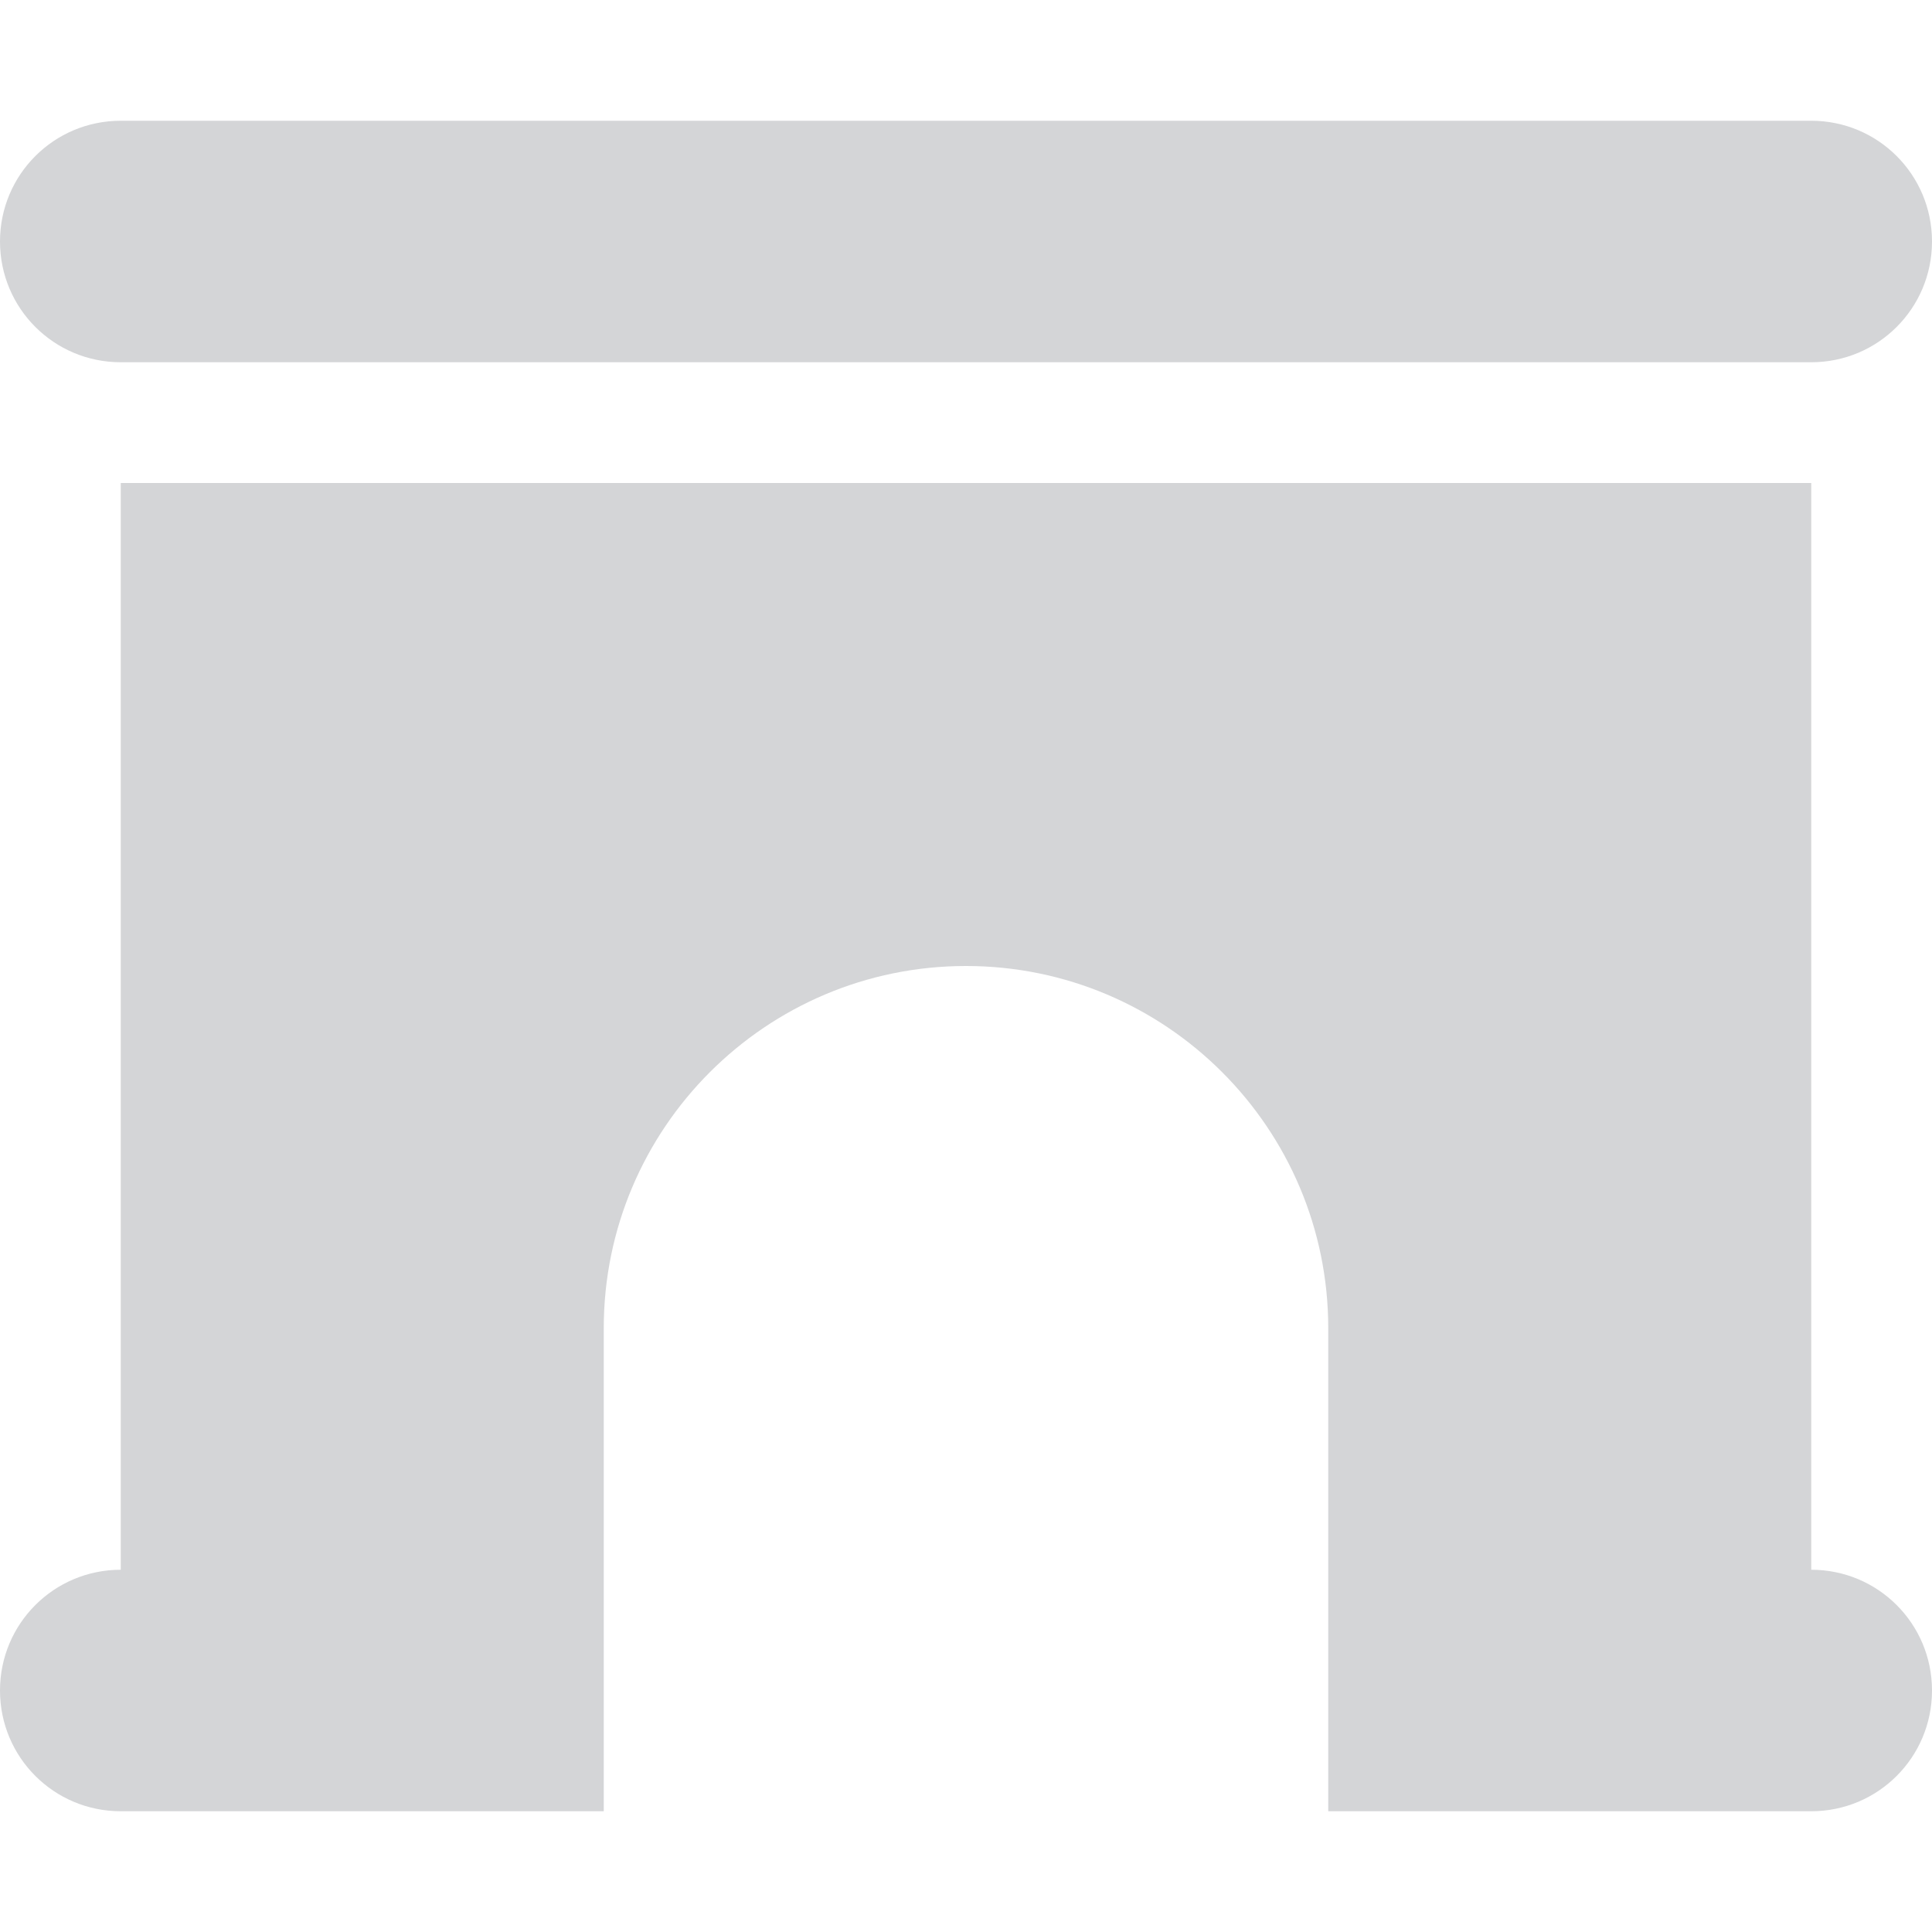
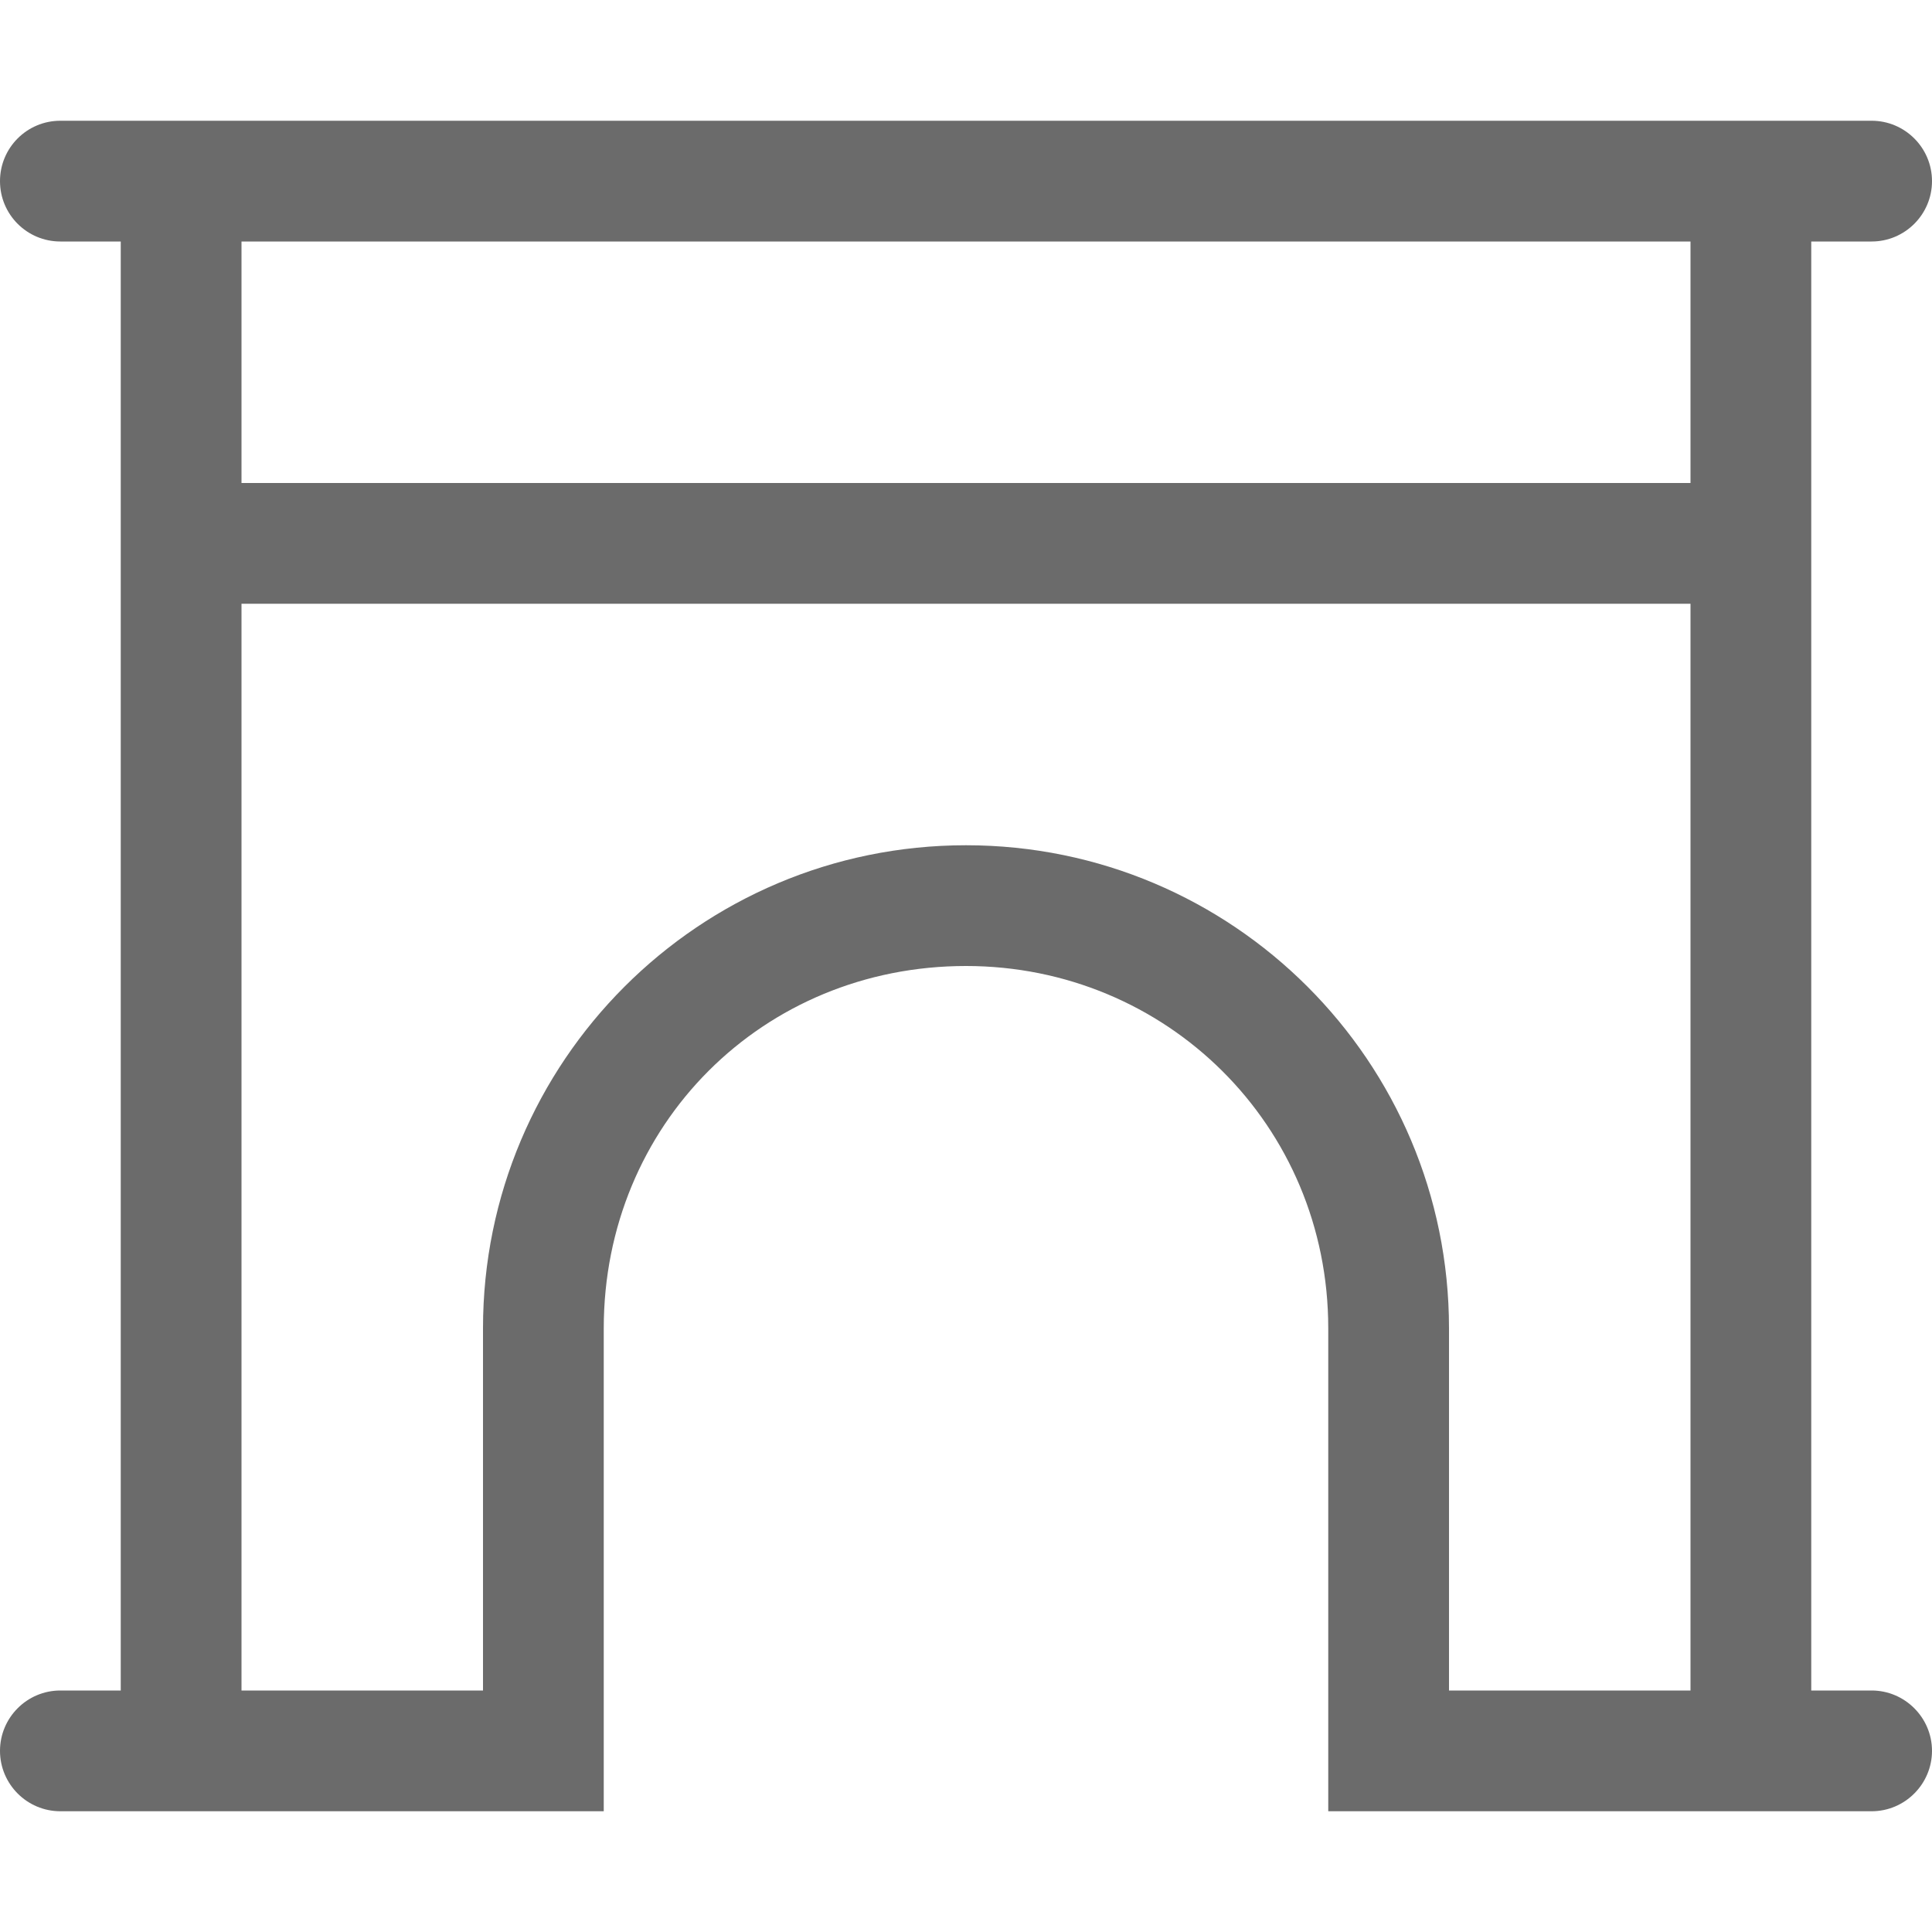
- <svg xmlns="http://www.w3.org/2000/svg" width="24" height="24">
-   <path d="M 1.5 1.5 C 0.67 1.5 0 2.17 0 3 C 0 3.83 0.67 4.5 1.5 4.5 L 22.5 4.5 C 23.33 4.5 24 3.83 24 3 C 24 2.17 23.33 1.5 22.5 1.5 Z M 1.5 19.5 C 0.67 19.5 0 20.17 0 21 C 0 21.83 0.67 22.5 1.5 22.5 L 7.5 22.5 L 7.5 16.5 C 7.5 14.016 9.516 12 12 12 C 14.484 12 16.5 14.016 16.5 16.5 L 16.5 22.5 L 22.5 22.5 C 23.33 22.5 24 21.83 24 21 C 24 20.17 23.33 19.5 22.5 19.5 L 22.5 6 L 1.5 6 Z" fill="#d4d5d7" />
+ <svg xmlns="http://www.w3.org/2000/svg" width="34" height="34" viewBox="0 0 34 34" fill="none">
+   <g id="pictogram-arch">
+     <path id="Vector" d="M0 3.188C0 2.6 0.475 2.125 1.062 2.125H32.938C33.522 2.125 34 2.6 34 3.188C34 3.775 33.522 4.25 32.938 4.25H31.875V29.75H32.938C33.522 29.75 34 30.228 34 30.812C34 31.397 33.522 31.875 32.938 31.875H23.375V23.375C23.375 19.796 20.52 17 17 17C13.421 17 10.625 19.796 10.625 23.375V31.875H1.062C0.475 31.875 0 31.397 0 30.812C0 30.228 0.475 29.75 1.062 29.75H2.125V4.25H1.062C0.475 4.25 0 3.775 0 3.188ZM4.25 8.5H29.75V4.25H4.25V8.5ZM4.25 10.625V29.75H8.5V23.375C8.5 18.68 12.305 14.875 17 14.875C21.695 14.875 25.5 18.68 25.5 23.375V29.75H29.75V10.625H4.25Z" fill="#6B6B6B" />
+   </g>
</svg>
